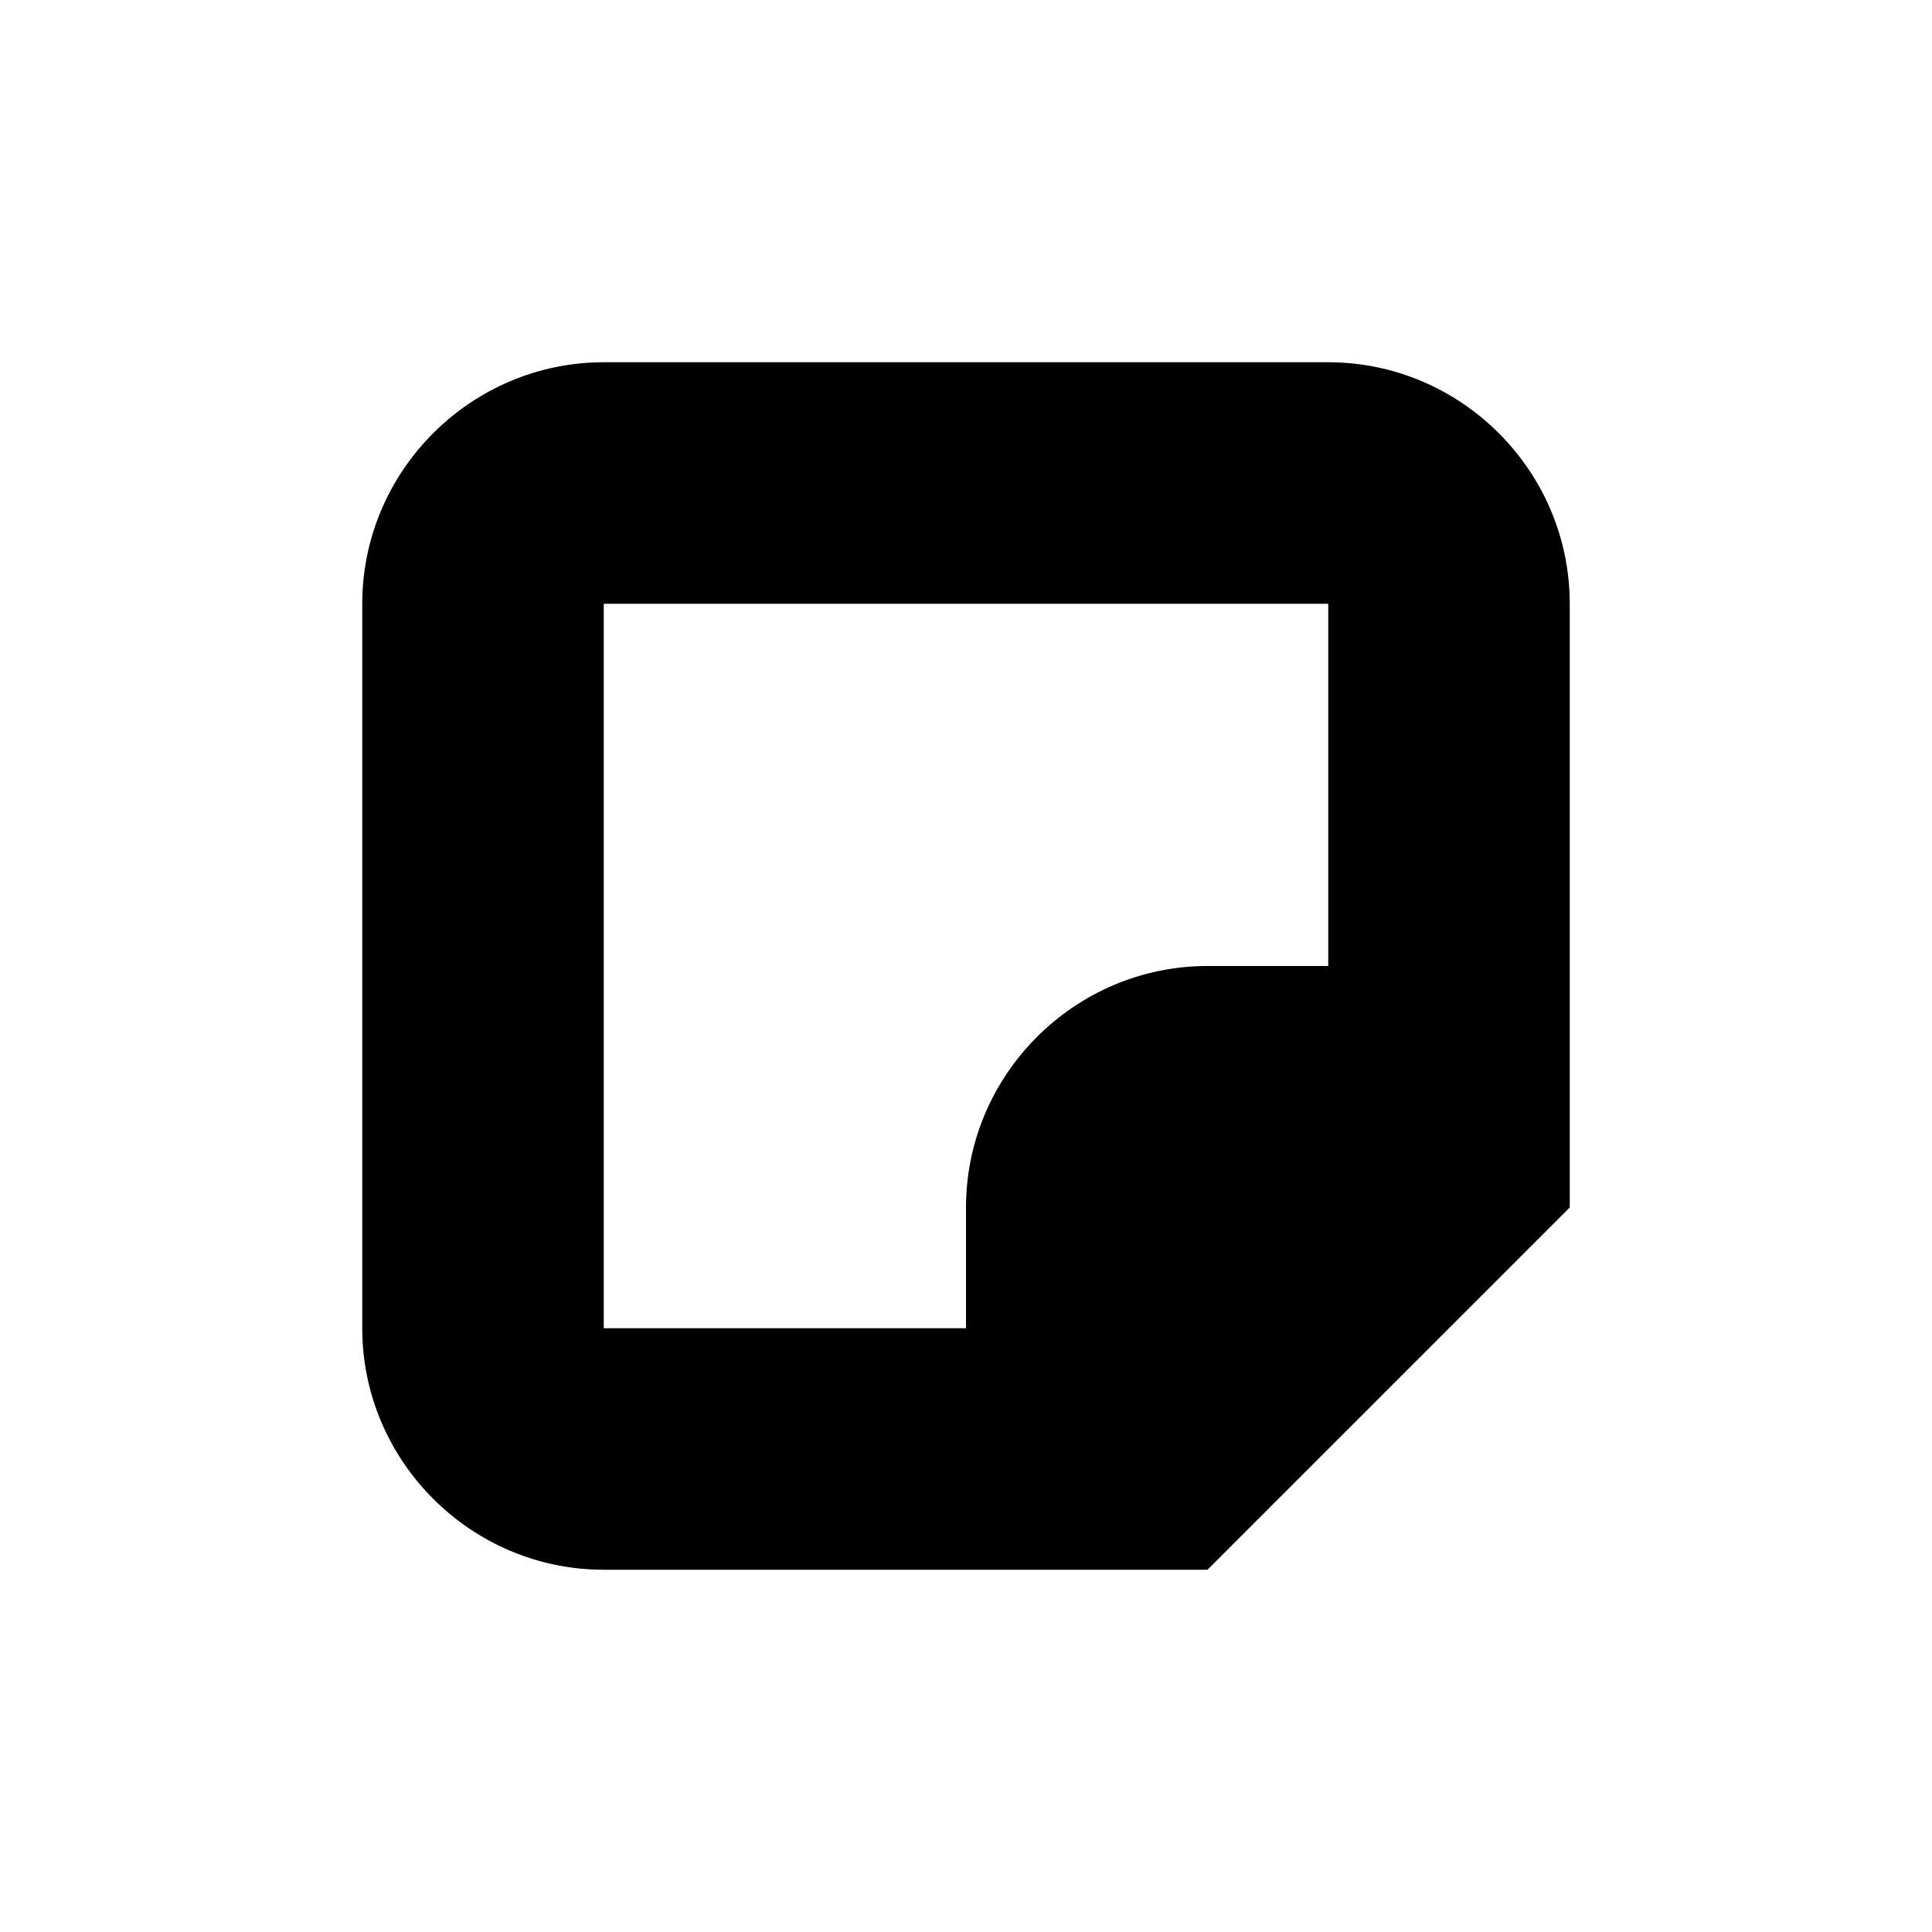
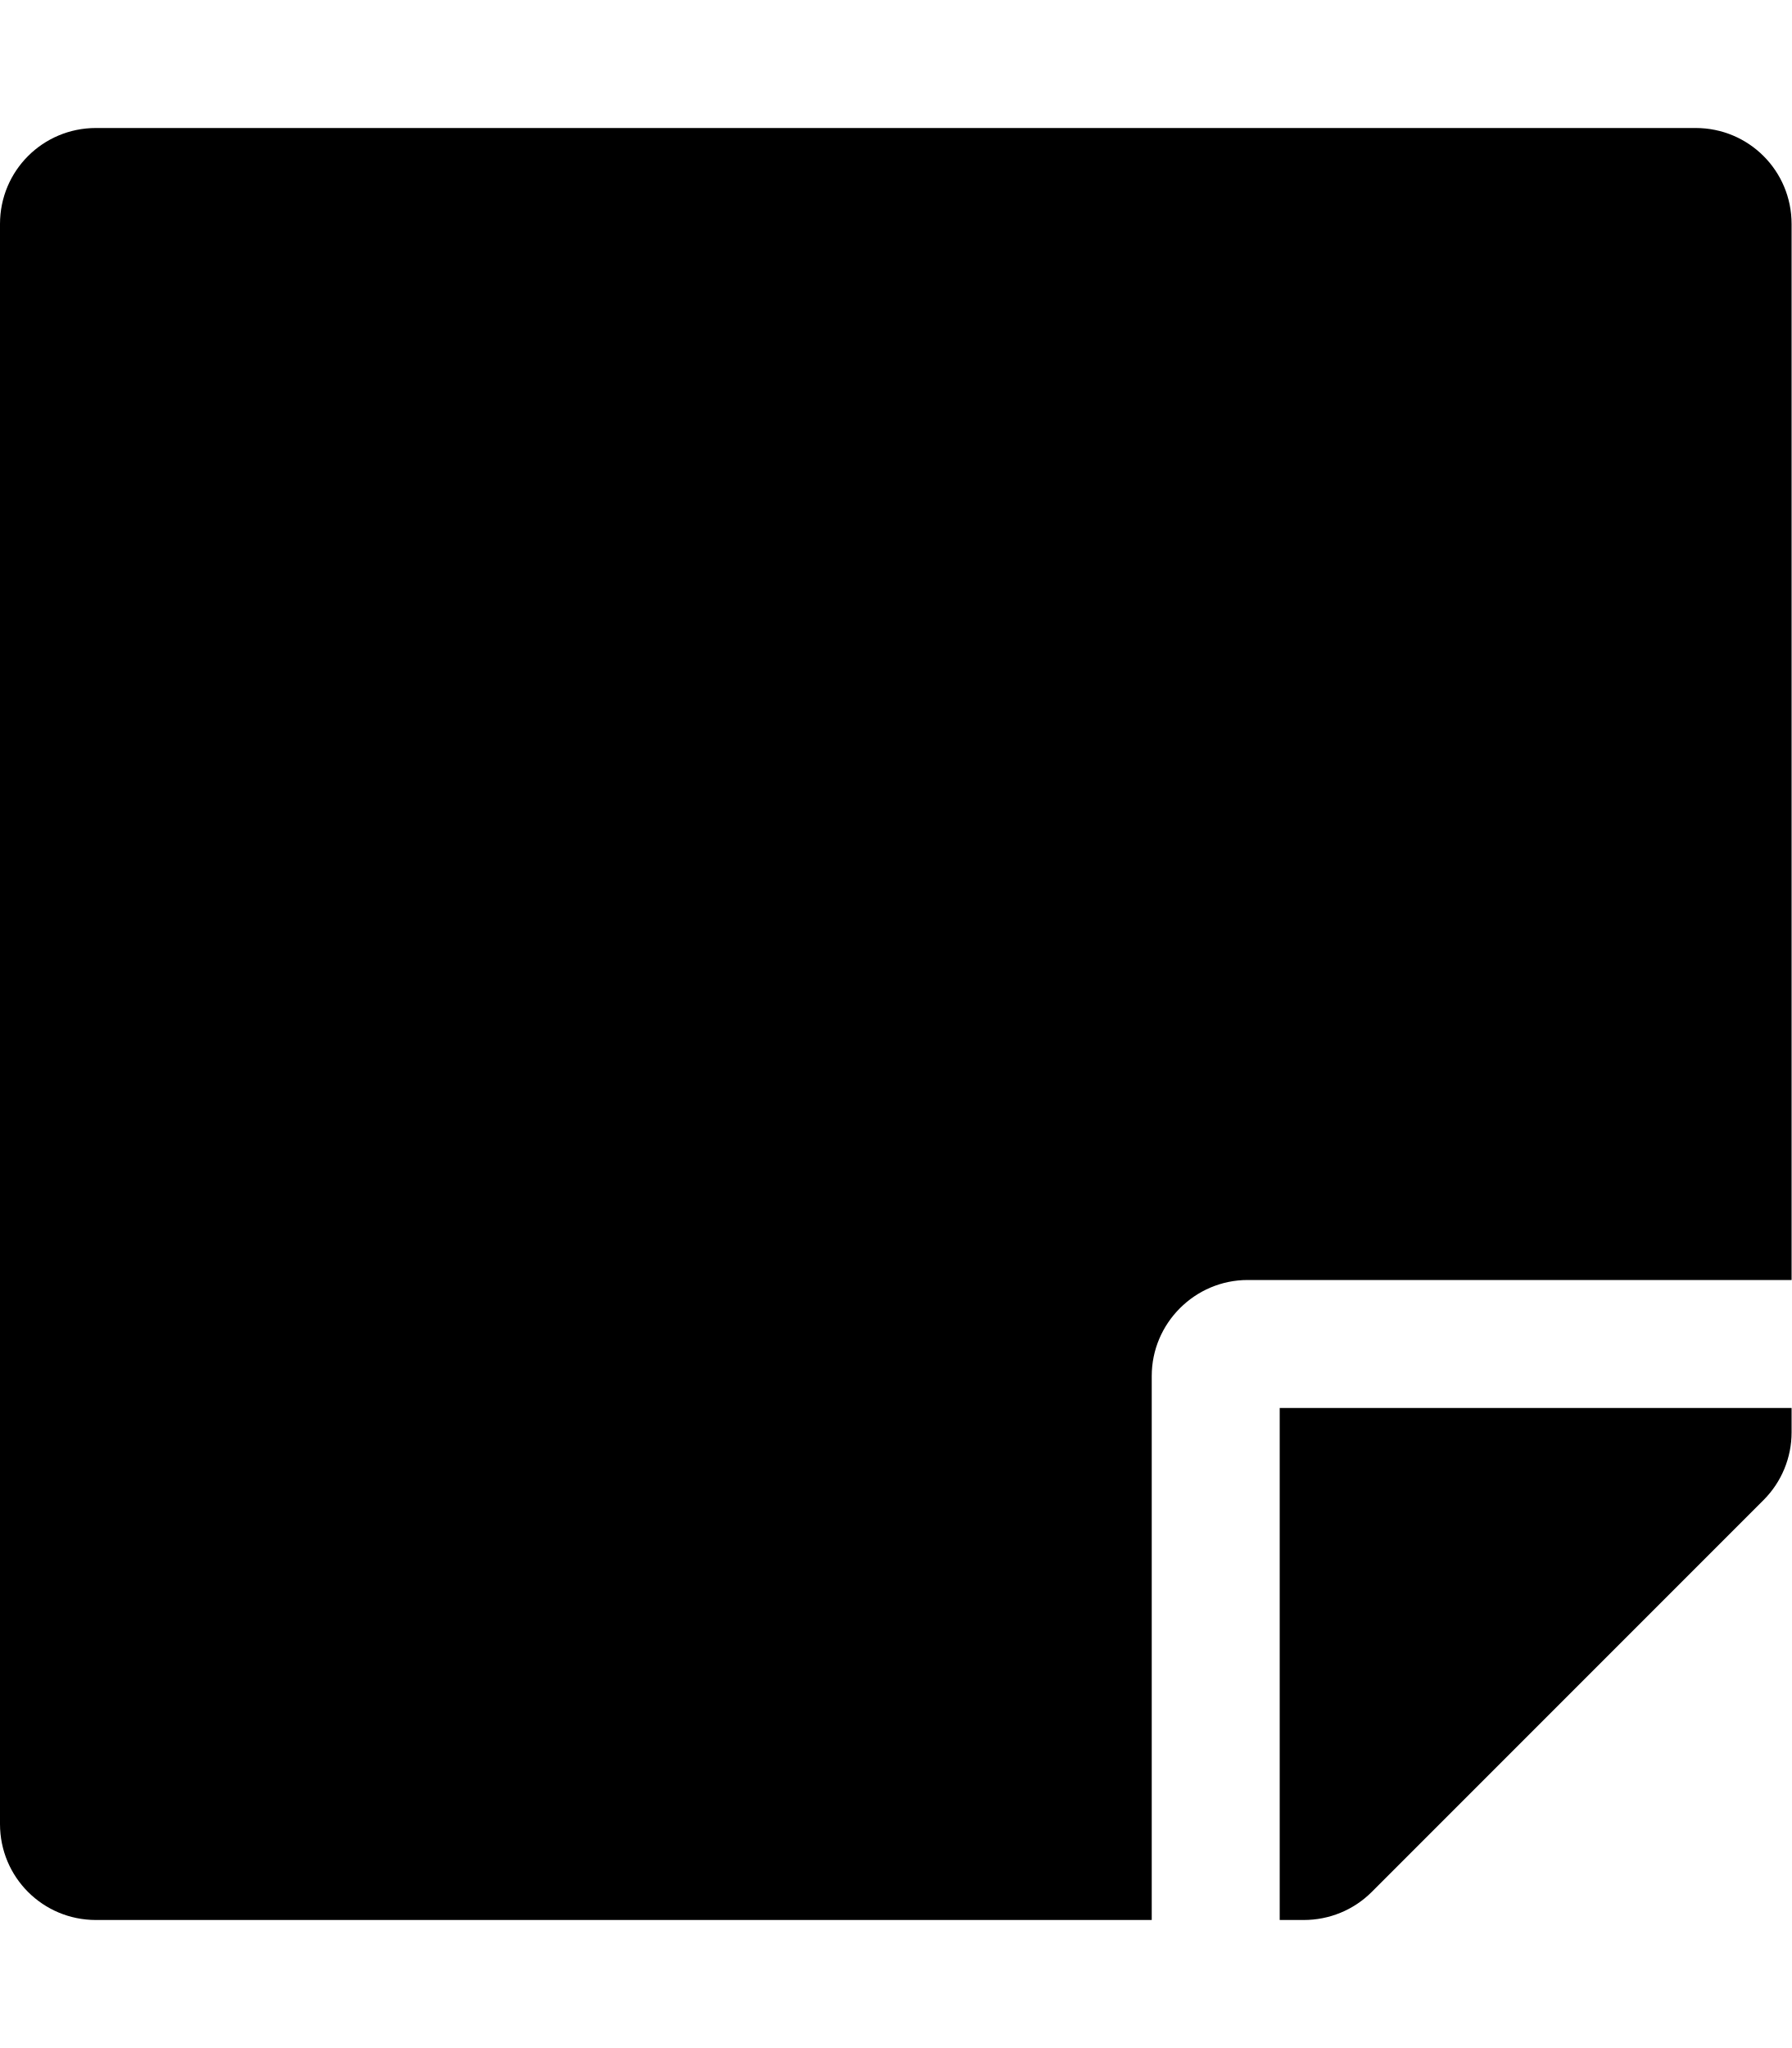
- <svg xmlns="http://www.w3.org/2000/svg" version="1.1" id="Layer_2" x="0px" y="0px" viewBox="0 0 16 16" style="enable-background:new 0 0 16 16;" xml:space="preserve">
-   <path d="M11,3H5C3.9,3,3,3.9,3,5v6c0,1.1,0.9,2,2,2h5l3-3V5C13,3.9,12.1,3,11,3z M11,8h-1c-1.1,0-2,0.9-2,2v1H5V5h6V8z" />
+ <svg xmlns="http://www.w3.org/2000/svg" viewBox="0 0 448 512">
+   <path d="M312 320h136V56c0-13.3-10.7-24-24-24H24C10.7 32 0 42.7 0 56v400c0 13.3 10.7 24 24 24h264V344c0-13.2 10.8-24 24-24zm129 55l-98 98c-4.5 4.5-10.6 7-17 7h-6V352h128v6.1c0 6.3-2.5 12.4-7 16.9z" />
</svg>
